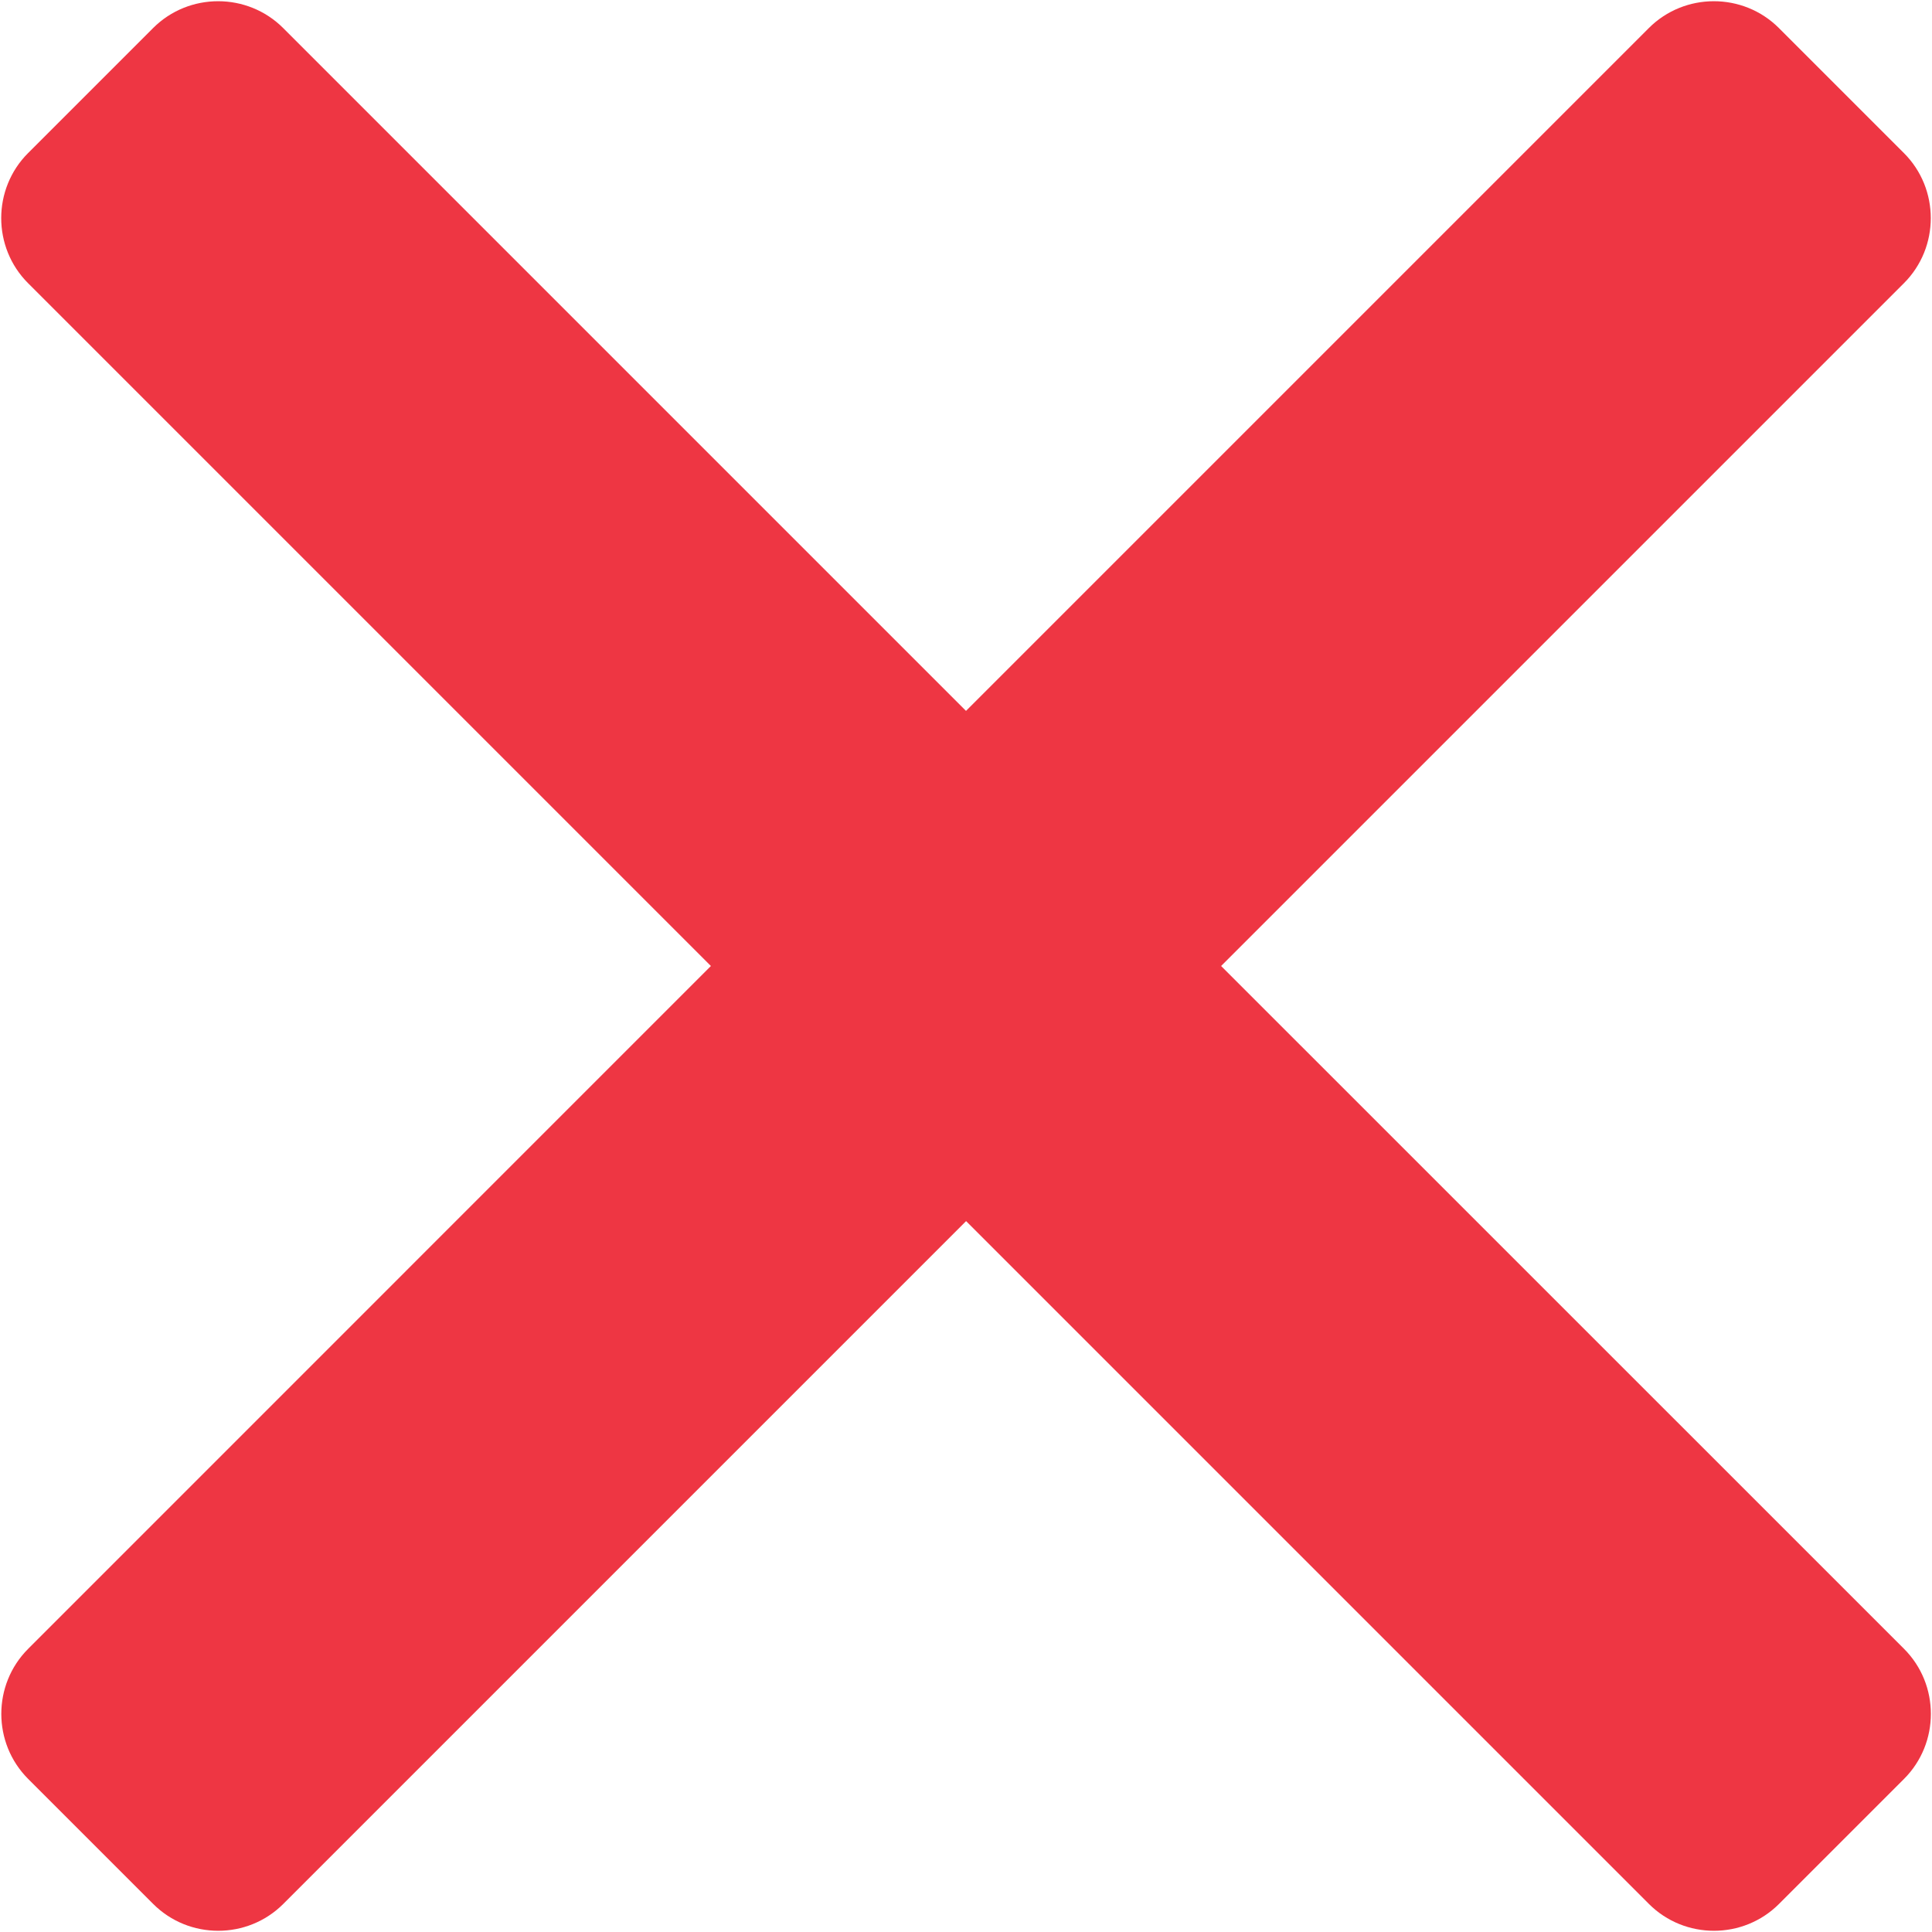
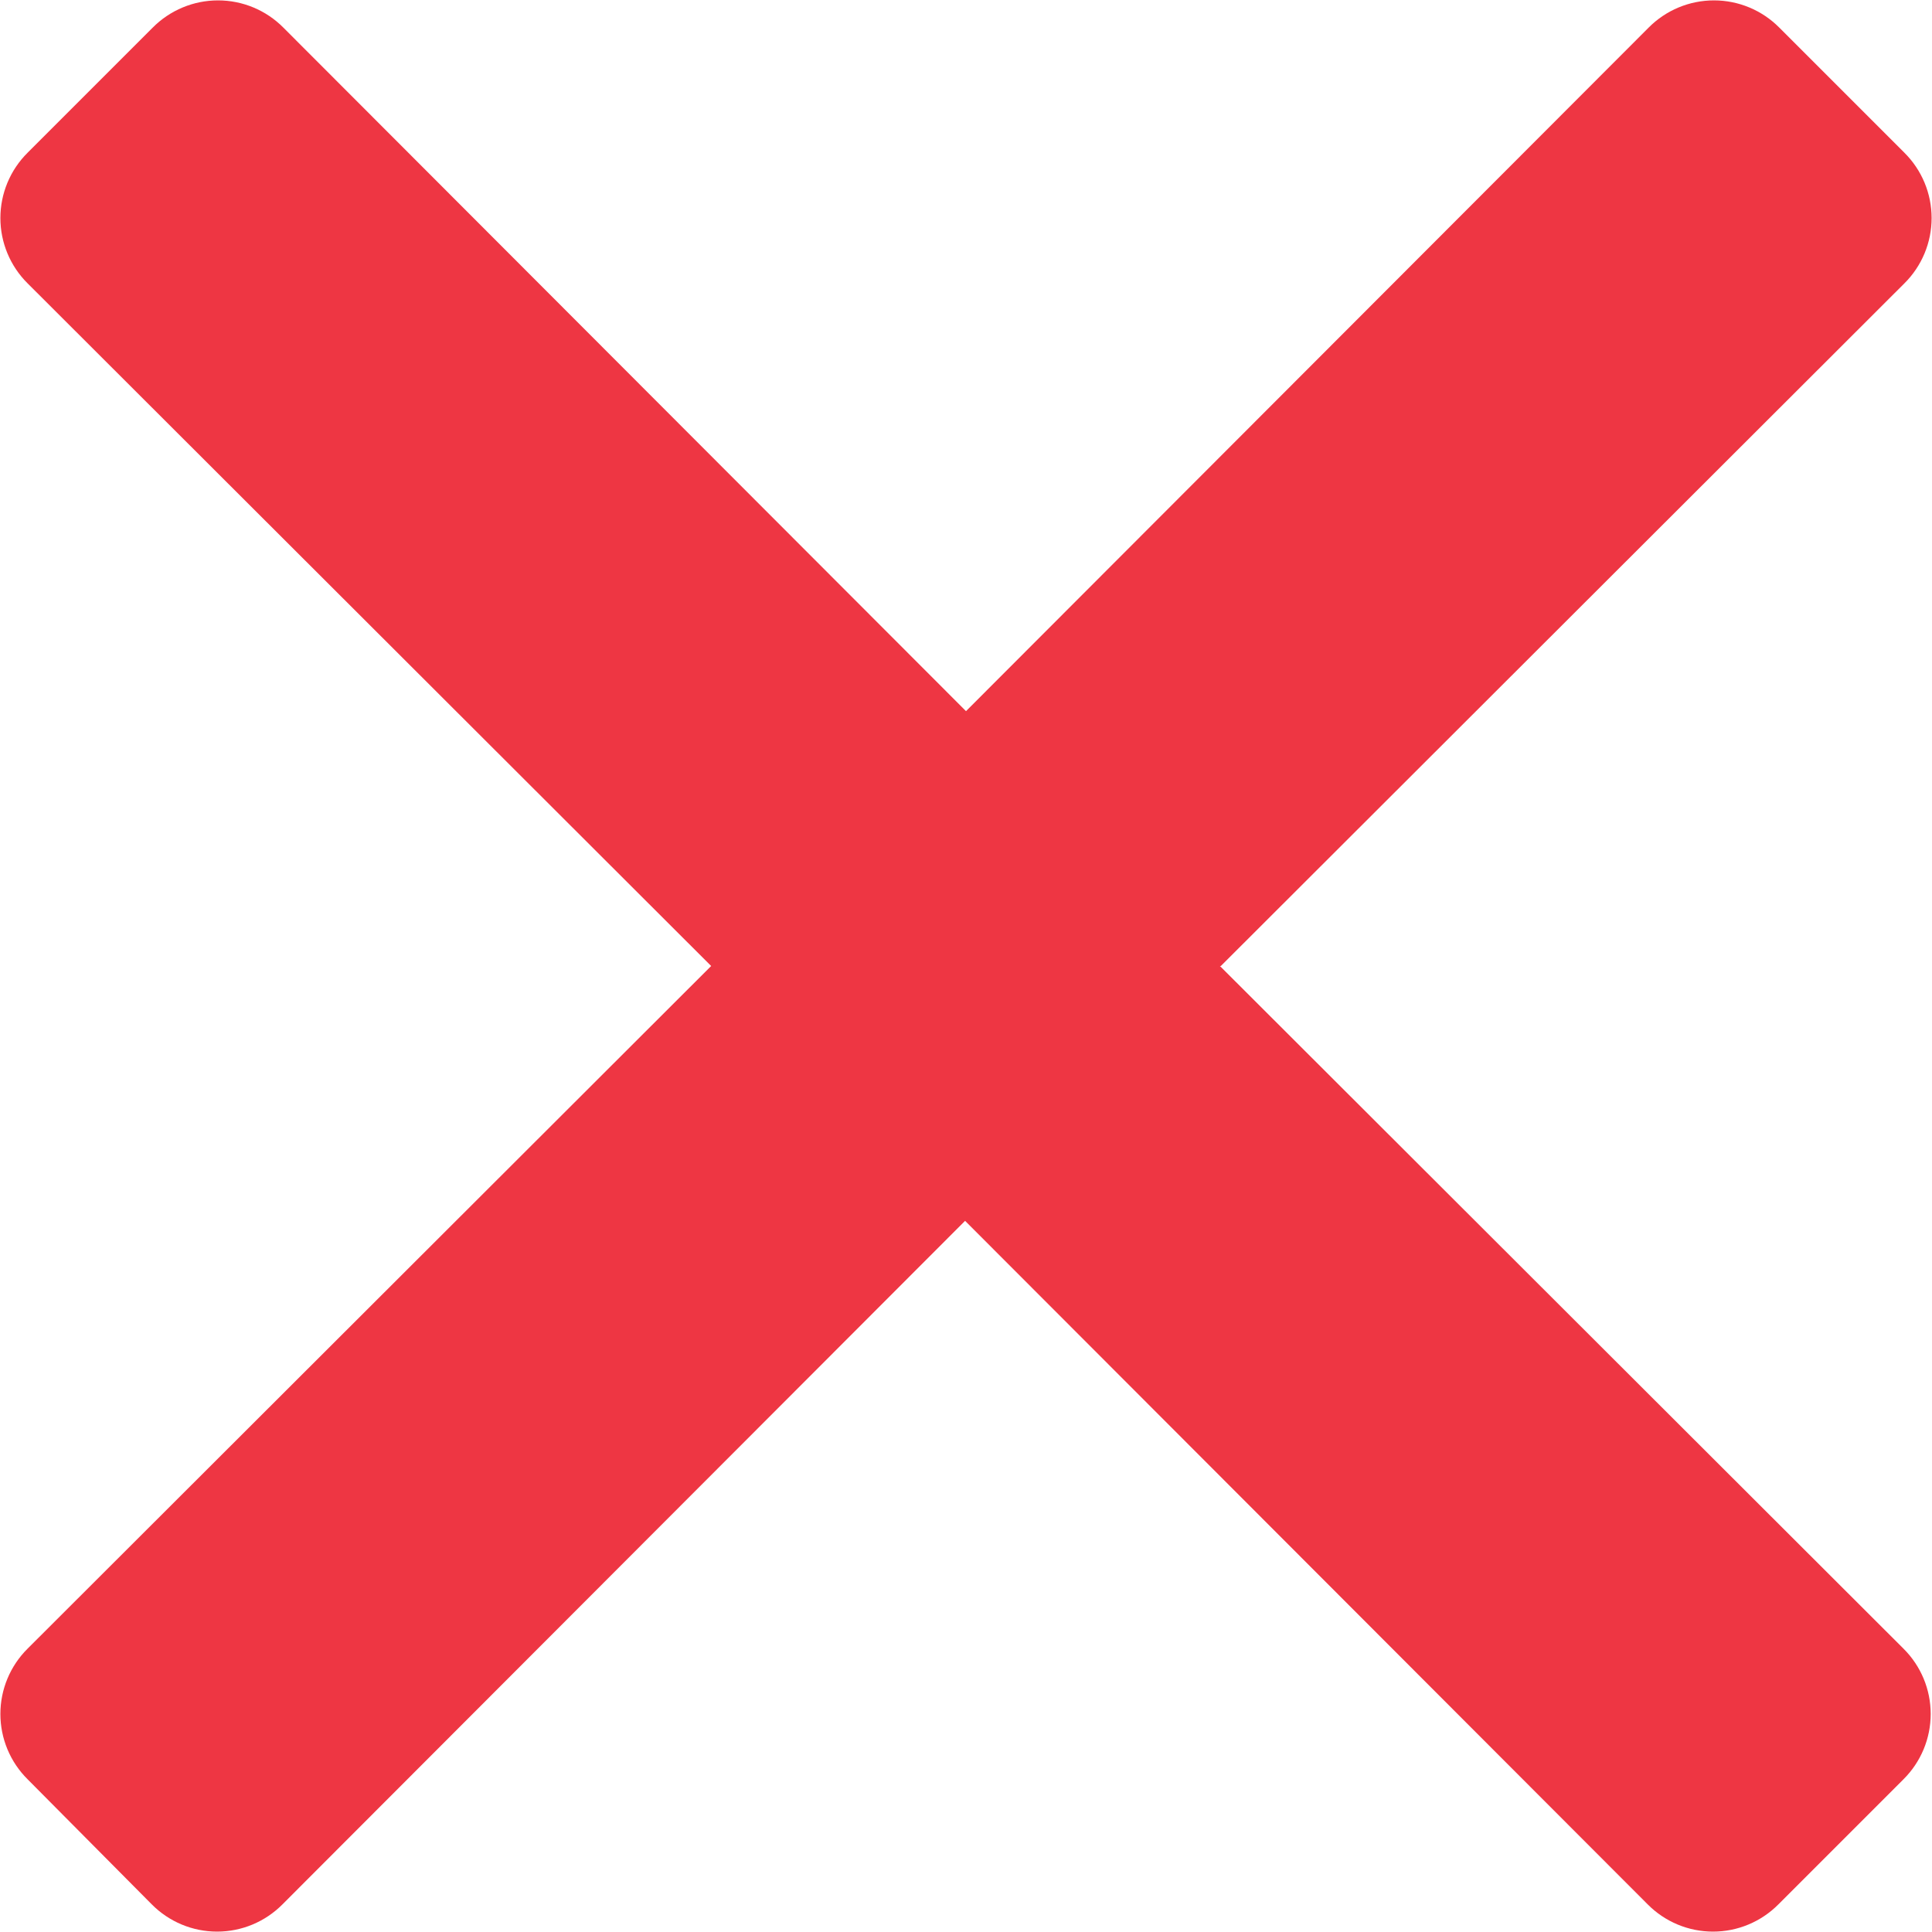
- <svg xmlns="http://www.w3.org/2000/svg" width="21" height="21" viewBox="0 0 21 21" fill="none">
-   <path d="M13.273 10.5L20.695 3.078C21.084 2.689 21.084 2.053 20.695 1.664L19.336 0.305C18.947 -0.084 18.311 -0.084 17.922 0.305L10.5 7.727L3.078 0.305C2.689 -0.084 2.053 -0.084 1.664 0.305L0.305 1.664C-0.084 2.053 -0.084 2.689 0.305 3.078L7.727 10.5L0.306 17.922C-0.083 18.311 -0.083 18.947 0.306 19.336L1.665 20.695C2.054 21.084 2.69 21.084 3.079 20.695L10.501 13.273L17.923 20.695C18.312 21.084 18.948 21.084 19.337 20.695L20.696 19.336C21.085 18.947 21.085 18.311 20.696 17.922L13.273 10.5Z" fill="#EE3643" />
+ <svg xmlns="http://www.w3.org/2000/svg" width="21" height="21" fill="none">
+   <path d="M13.27 10.5l7.43-7.42a1 1 0 000-1.42L19.34.3a1 1 0 00-1.42 0L10.5 7.73 3.08.3a1 1 0 00-1.42 0L.3 1.66a1 1 0 000 1.42l7.43 7.42L.3 17.92a1 1 0 000 1.42l1.35 1.36a1 1 0 001.42 0l7.42-7.43 7.42 7.43a1 1 0 001.42 0l1.36-1.36a1 1 0 000-1.42l-7.43-7.42z" fill="#EE3643" />
</svg>
